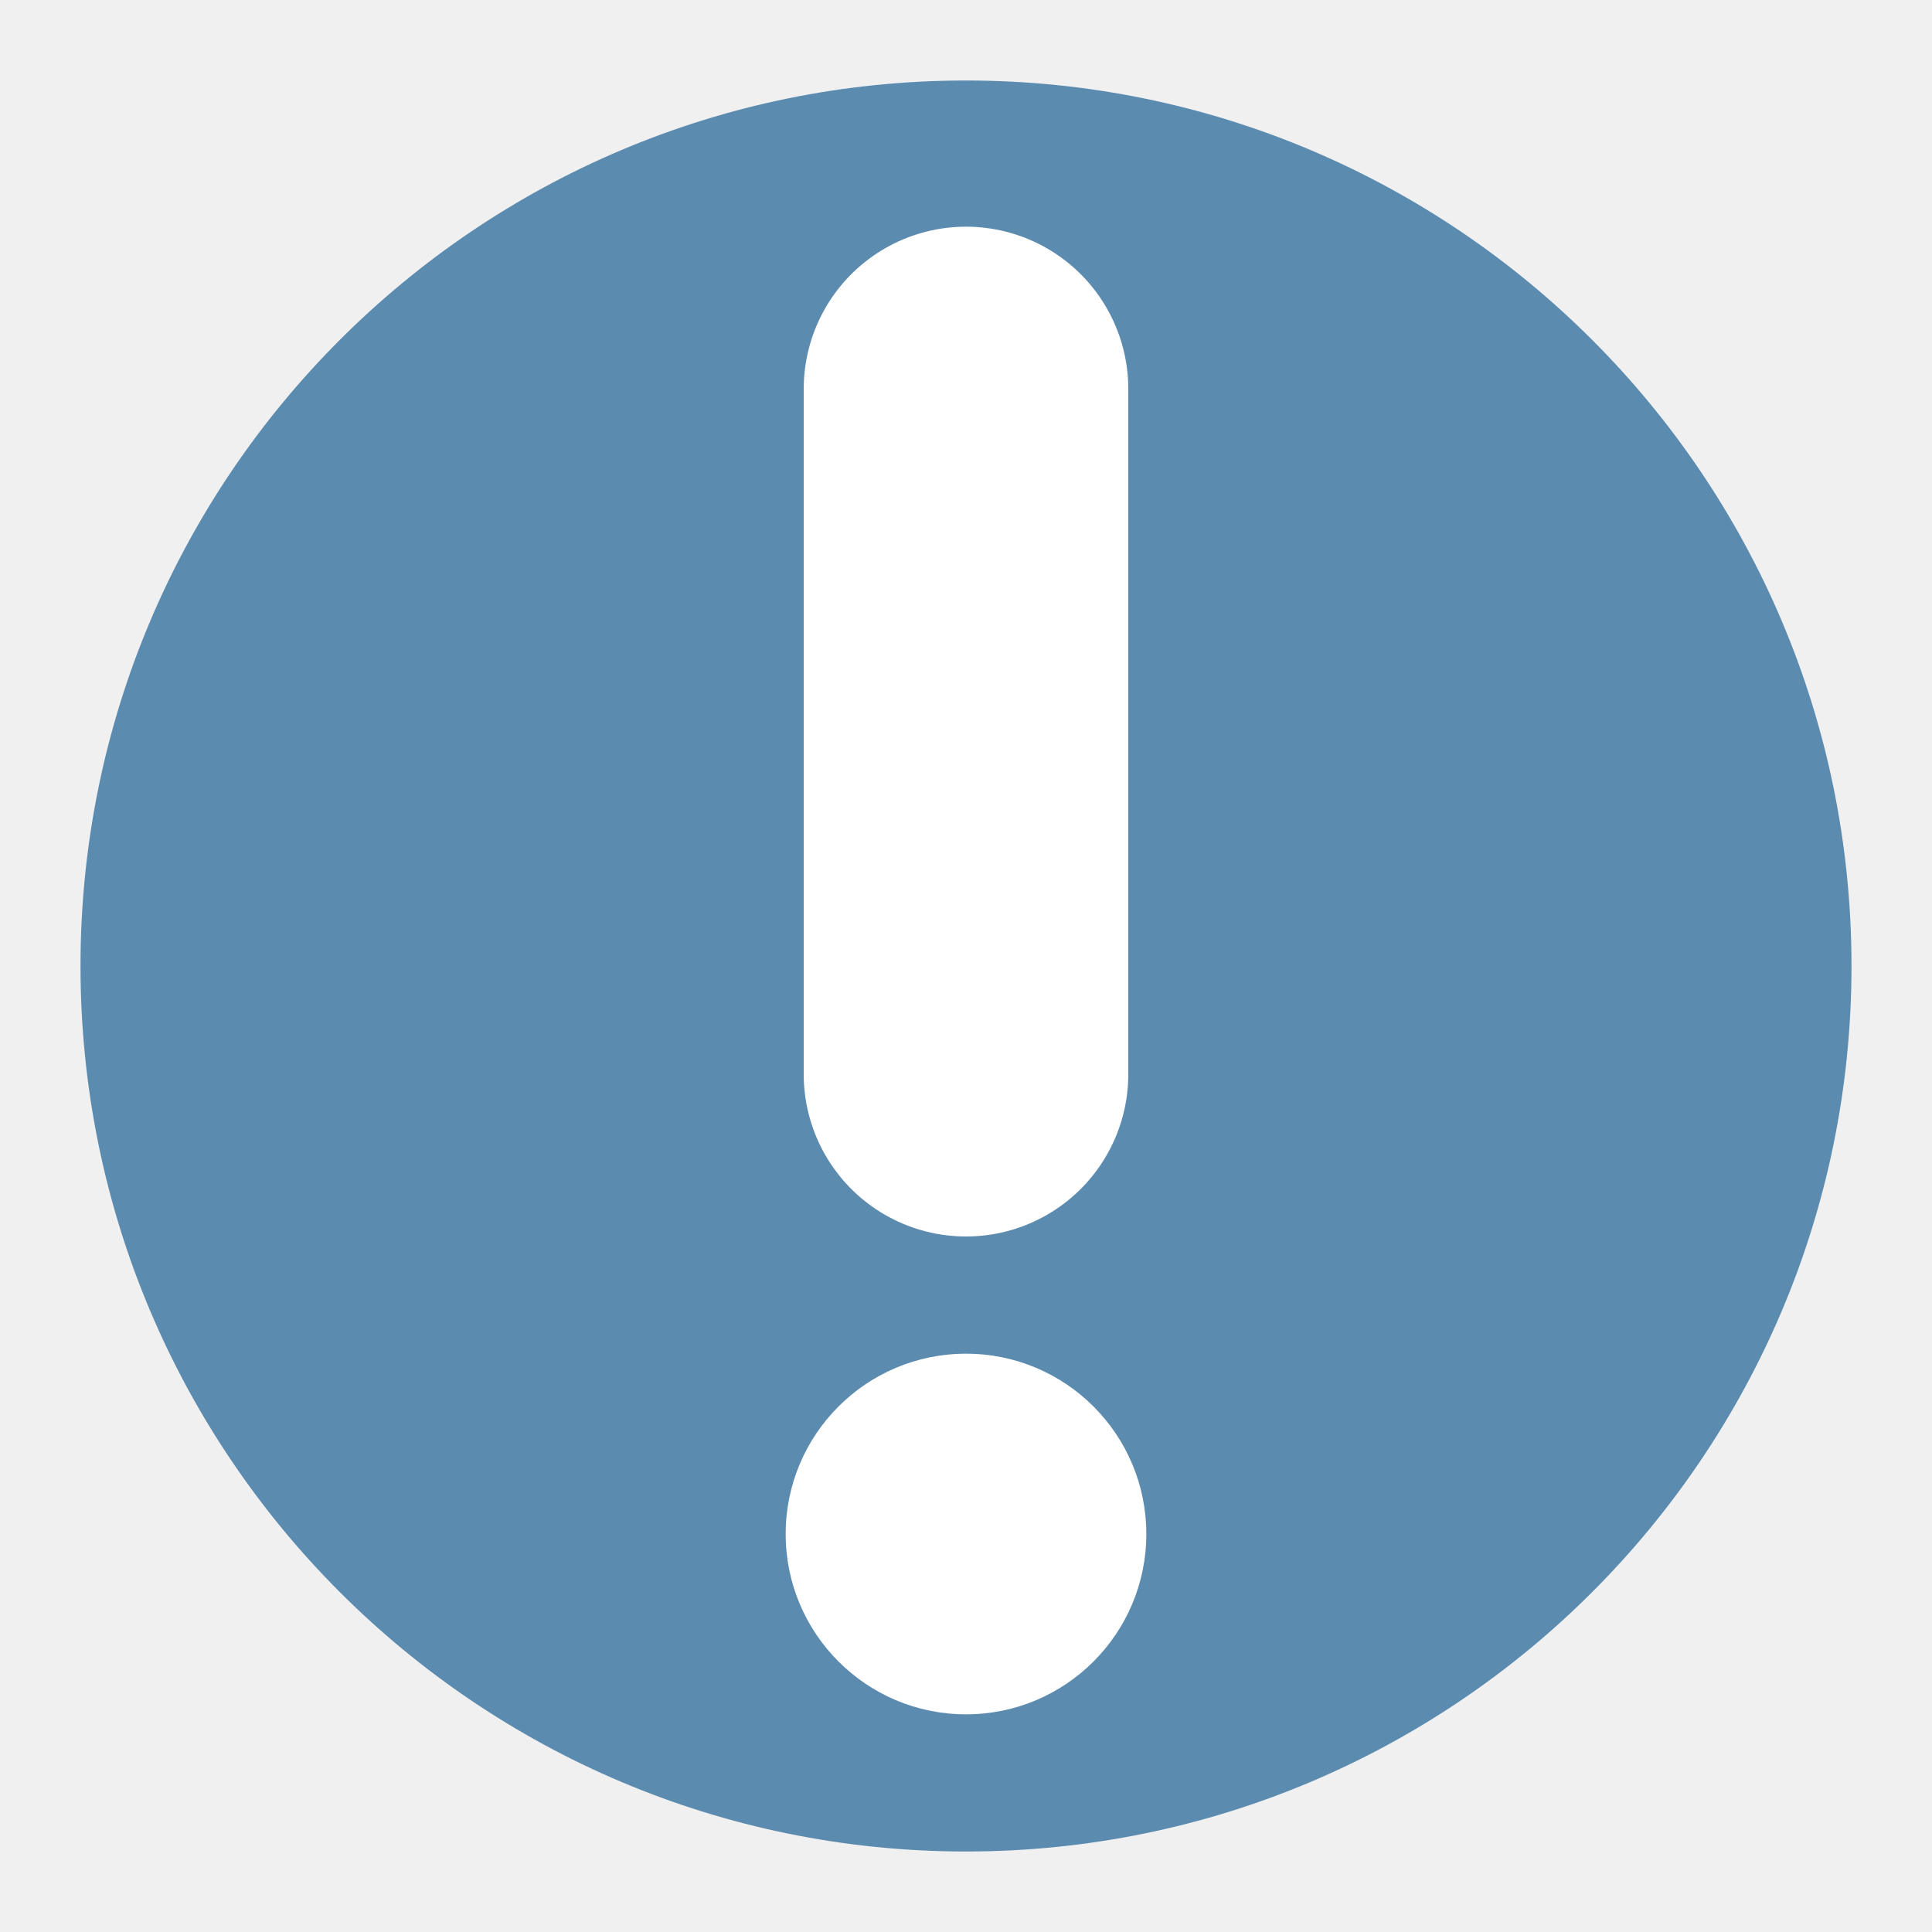
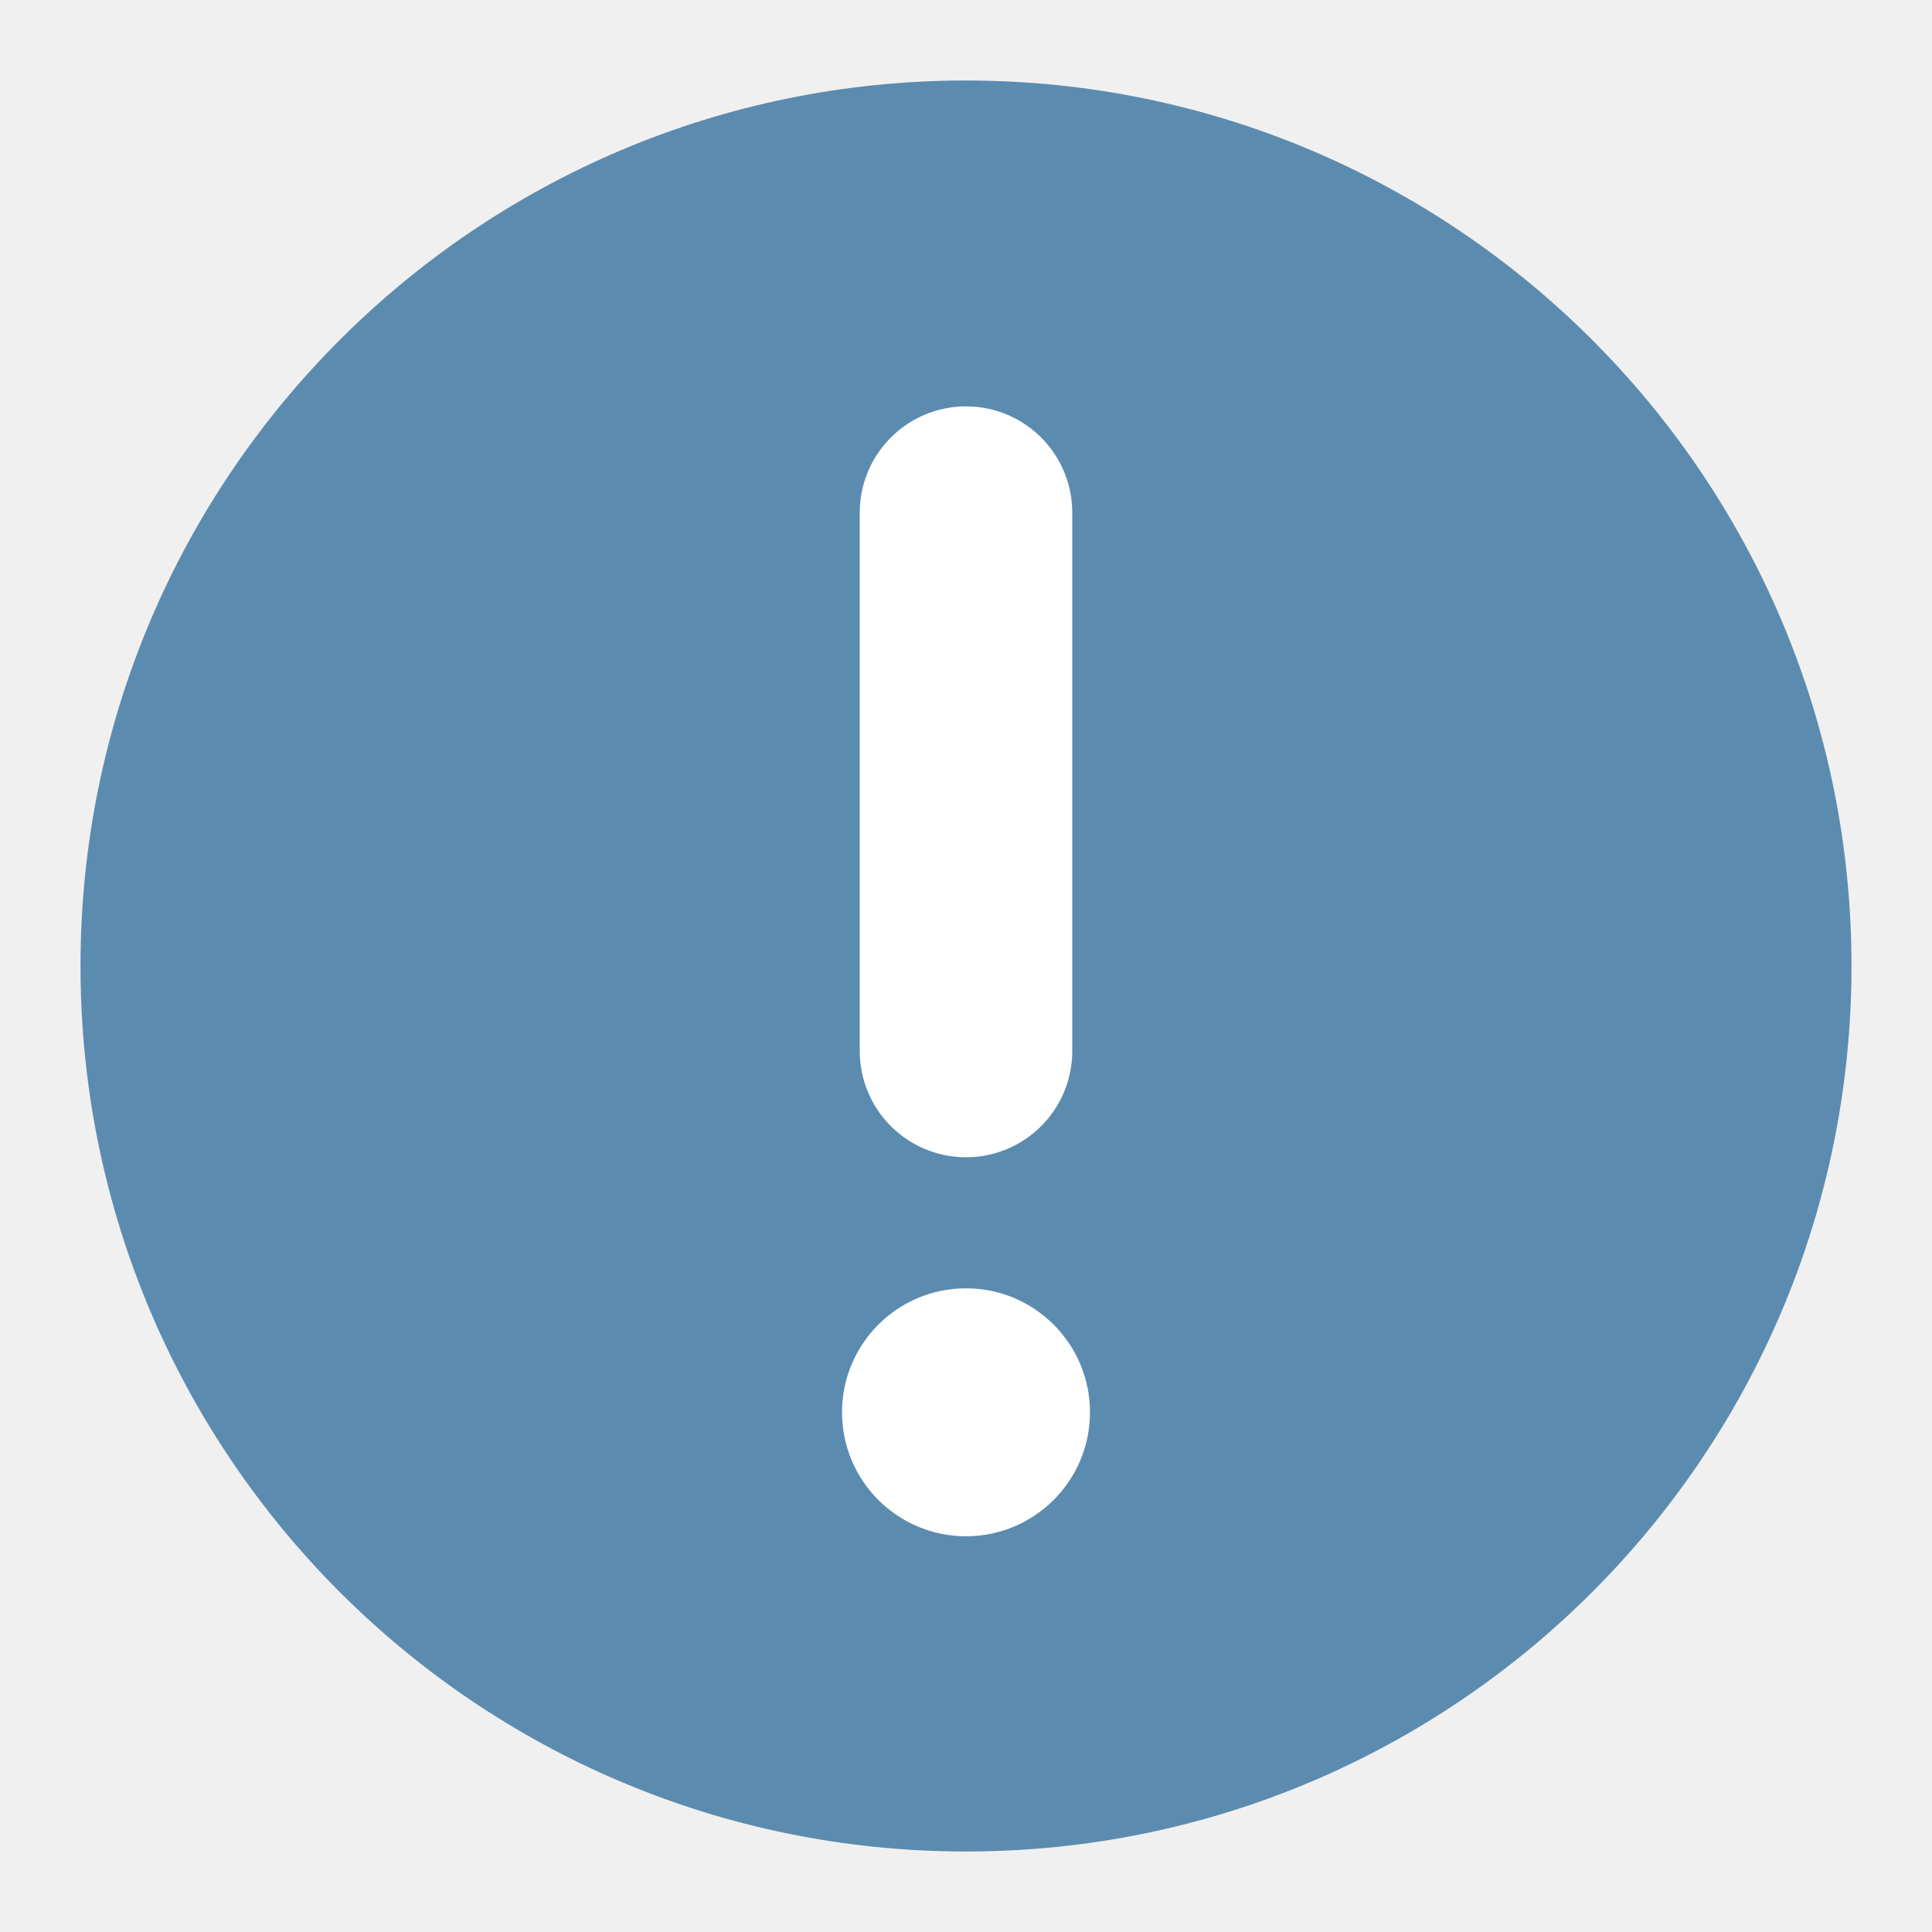
<svg xmlns="http://www.w3.org/2000/svg" viewBox="0 0 24 24" width="24" height="24" role="img">
  <circle cx="12" cy="12" r="11" fill="#5c8bb0" />
  <g stroke="#fff" stroke-linecap="round" stroke-linejoin="round">
-     <g transform="translate(12 12) scale(1.12) translate(-12 -12)">
-       <path d="M12 5.6V13.2" fill="none" stroke-width="3.6" />
-       <circle cx="12" cy="18.3" r="2" fill="#fff" stroke="none" />
+     <g transform="translate(12 12) scale(0.88) translate(-12 -12)">
+       <path d="M12 5.6V13.2" fill="none" stroke-width="3" />
+       <circle cx="12" cy="18.3" r="1.75" fill="#fff" stroke="none" />
    </g>
  </g>
</svg>
